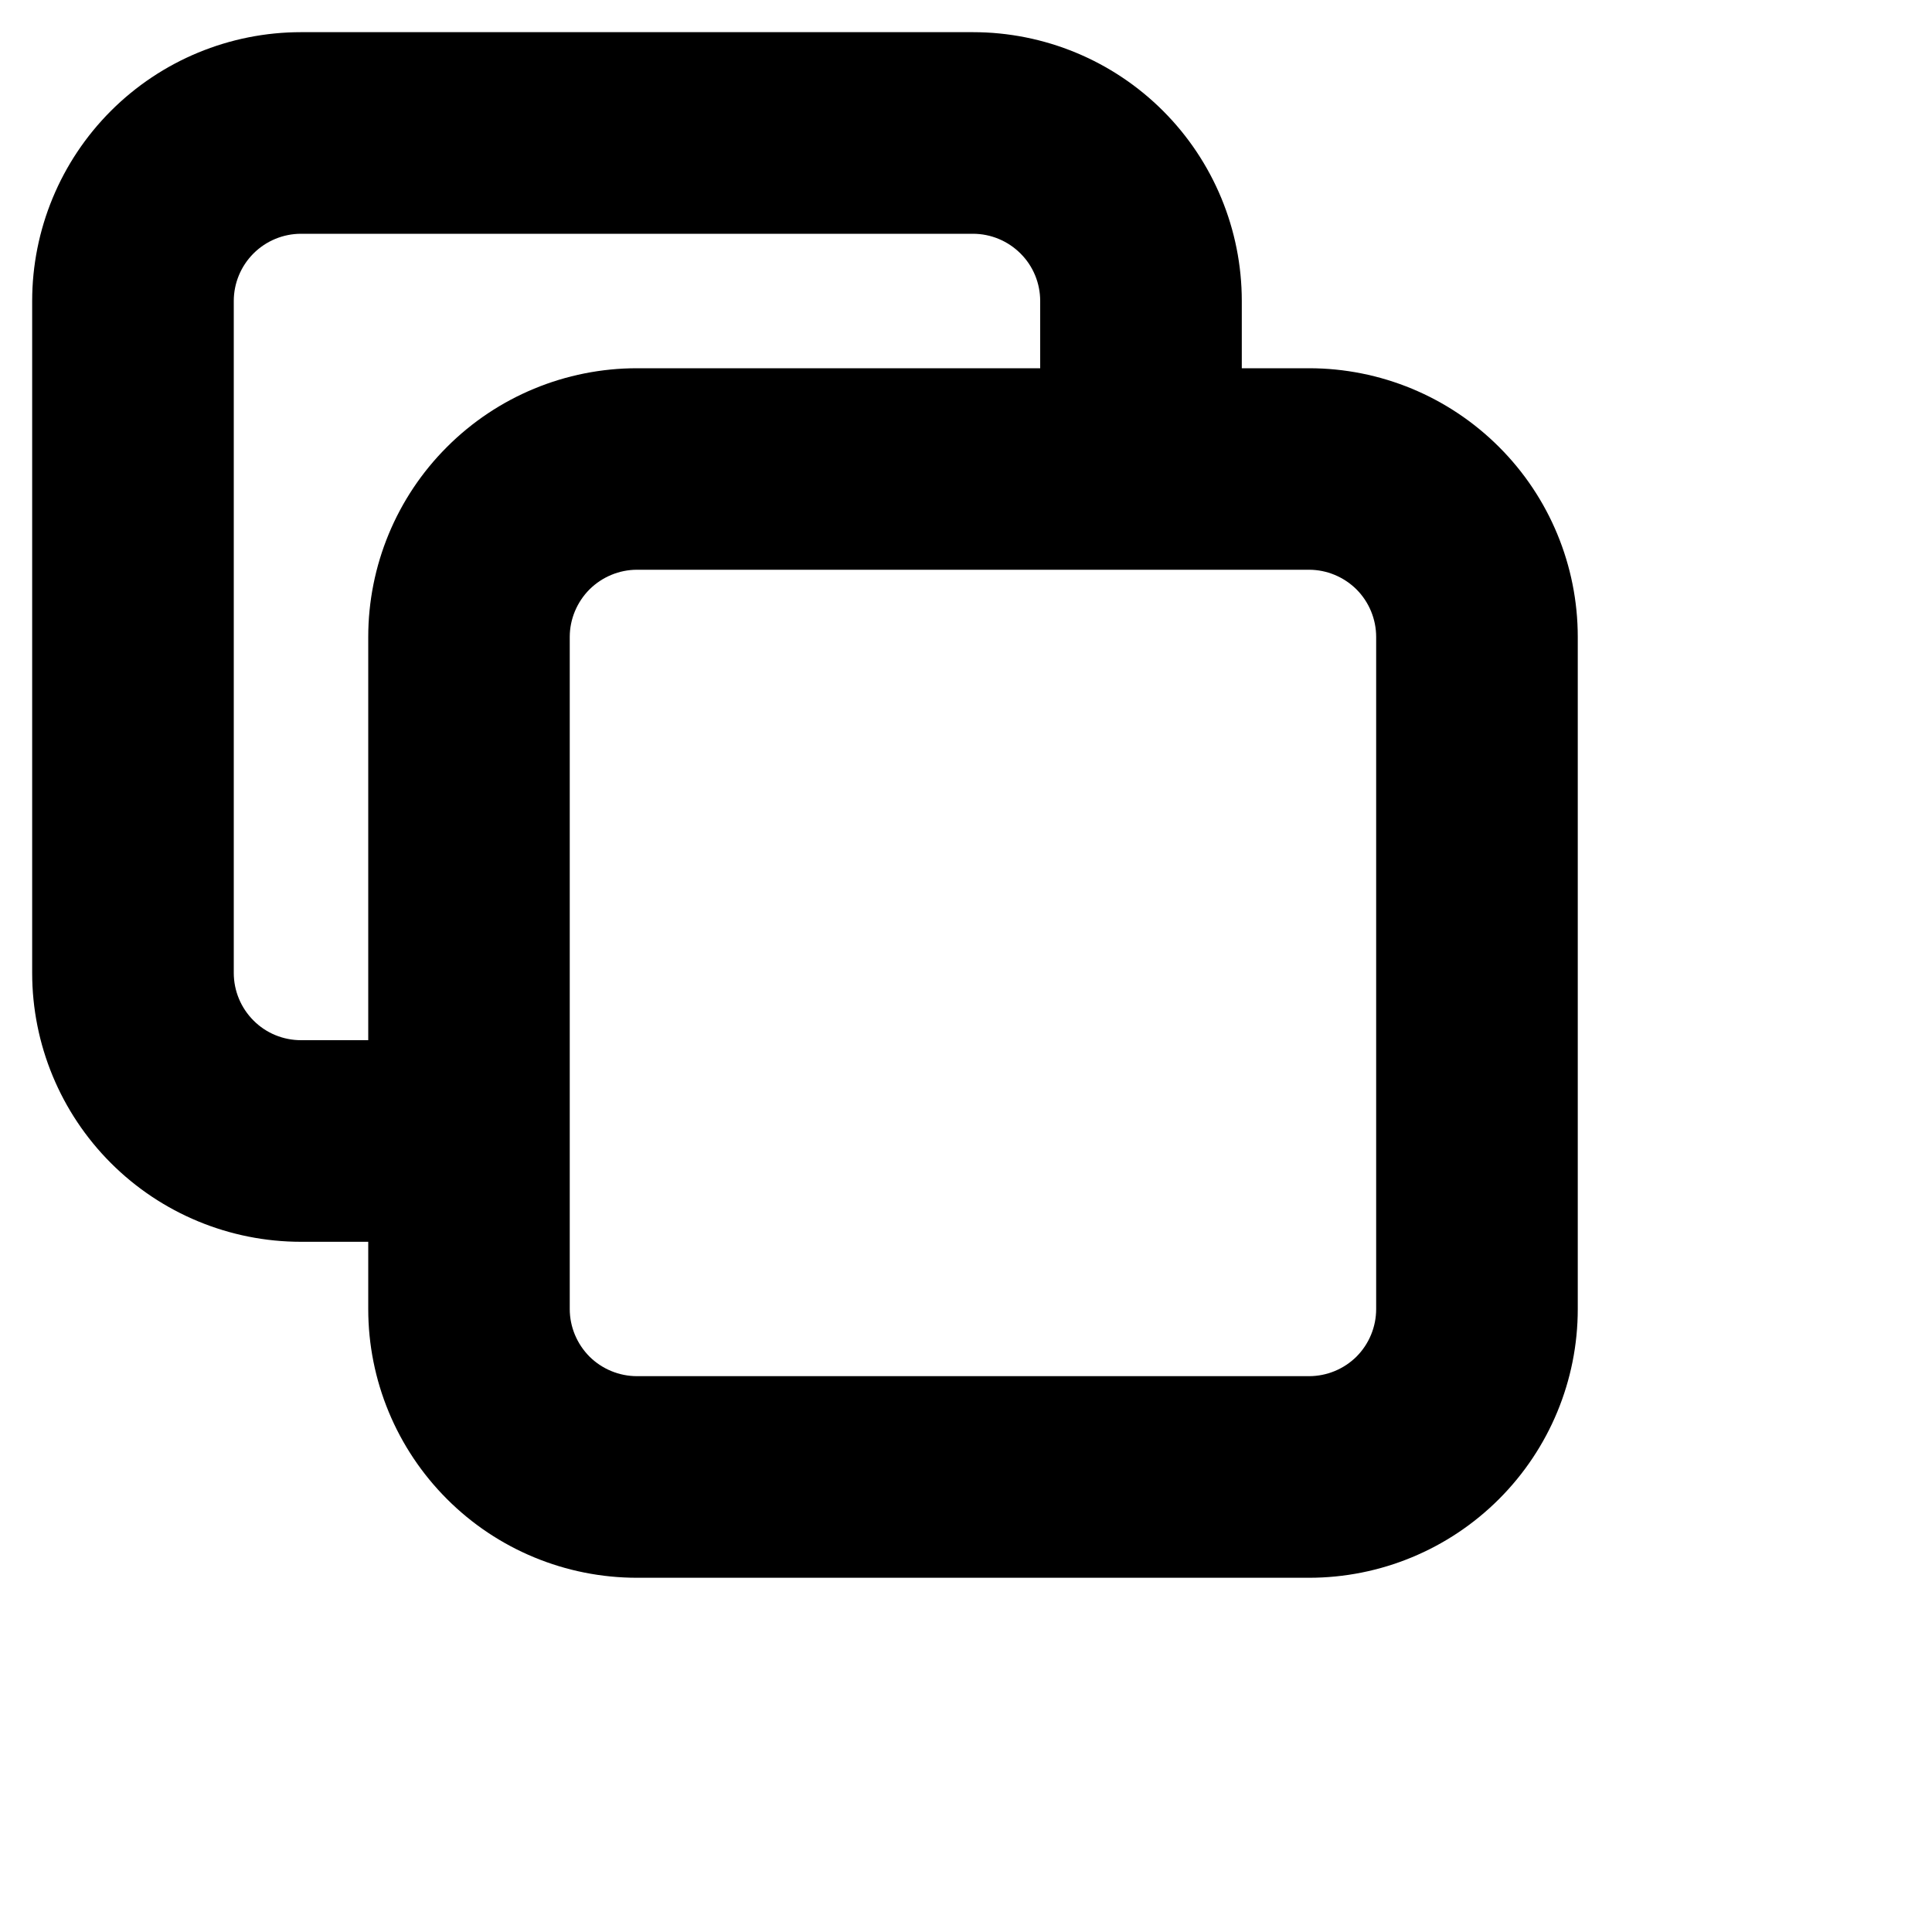
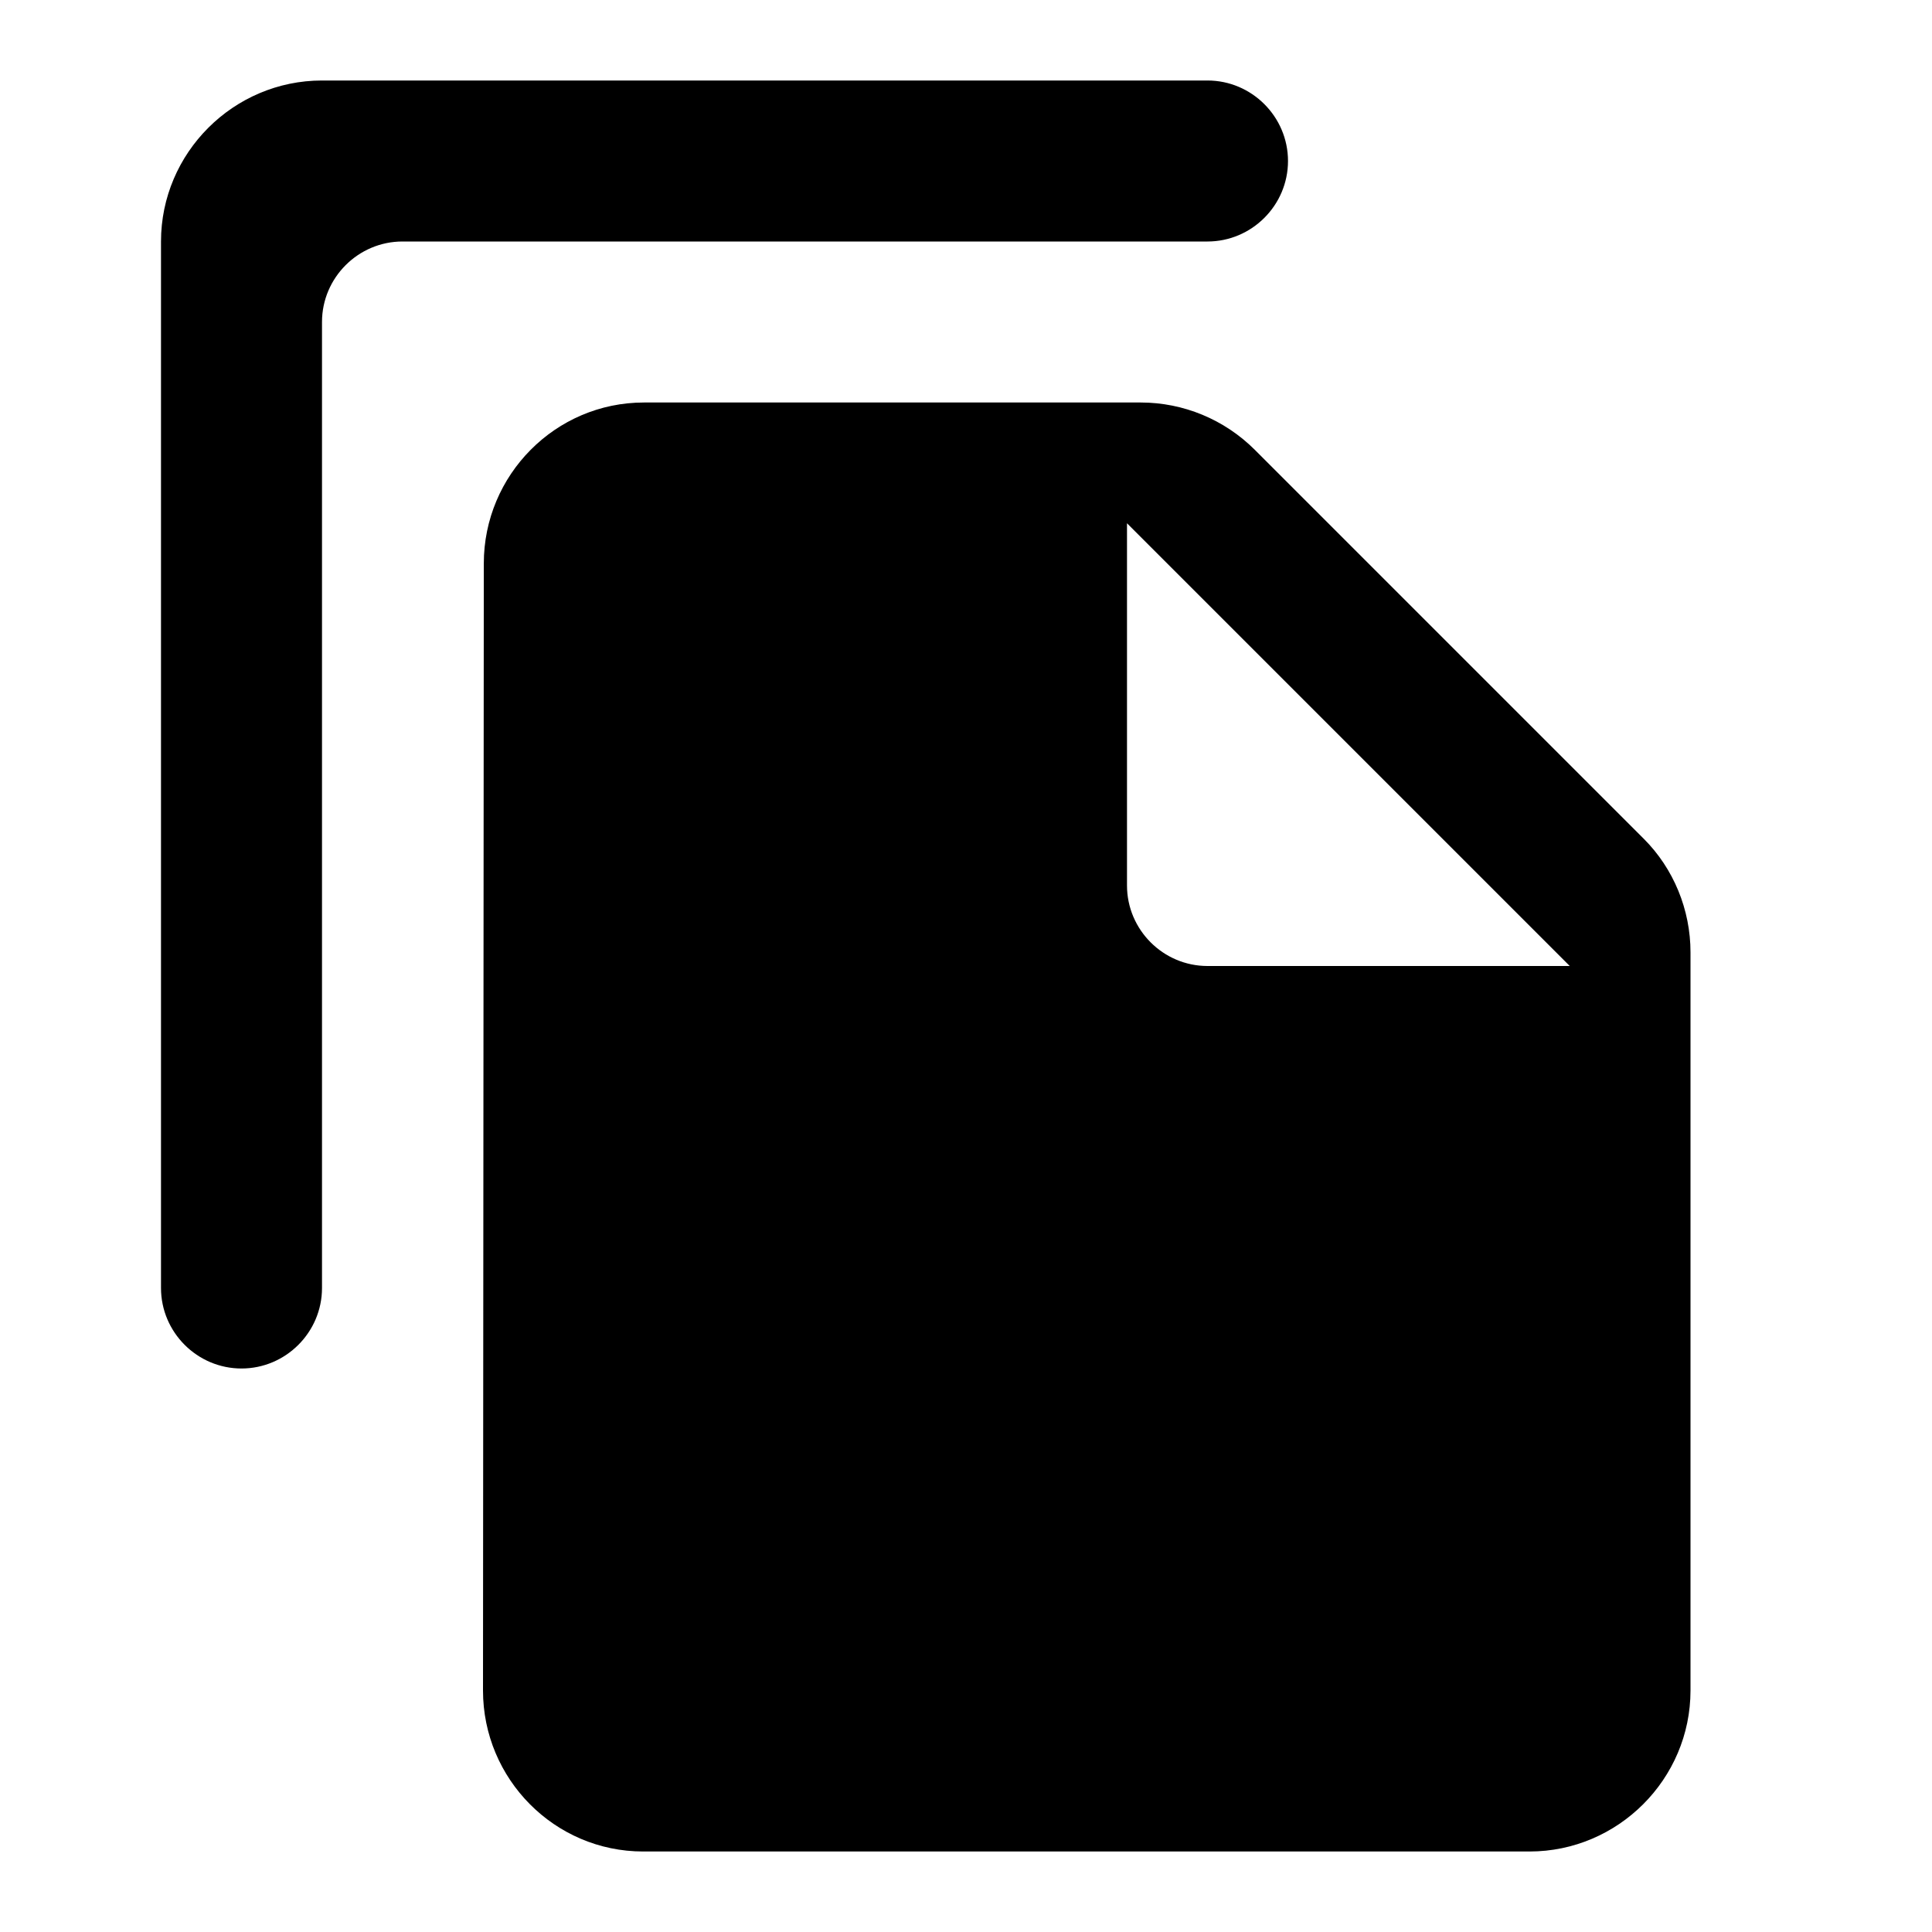
- <svg xmlns="http://www.w3.org/2000/svg" width="20" height="20" viewBox="0 0 20 20">
-   <path fill-rule="evenodd" clip-rule="evenodd" d="M3.116 2.42C2.931 2.42 2.754 2.494 2.624 2.624C2.494 2.754 2.42 2.931 2.42 3.116V10.072C2.42 10.257 2.494 10.434 2.624 10.564C2.754 10.695 2.931 10.768 3.116 10.768H3.812V6.594C3.812 5.856 4.105 5.148 4.627 4.627C5.148 4.105 5.856 3.812 6.594 3.812H10.768V3.116C10.768 2.931 10.695 2.754 10.564 2.624C10.434 2.494 10.257 2.42 10.072 2.42H3.116ZM12.855 3.812V3.116C12.855 2.378 12.562 1.67 12.04 1.148C11.518 0.626 10.81 0.333 10.072 0.333H3.116C2.378 0.333 1.67 0.626 1.148 1.148C0.626 1.67 0.333 2.378 0.333 3.116V10.072C0.333 10.81 0.626 11.518 1.148 12.04C1.67 12.562 2.378 12.855 3.116 12.855H3.812V13.551C3.812 14.289 4.105 14.996 4.627 15.518C5.148 16.04 5.856 16.333 6.594 16.333H13.551C14.289 16.333 14.996 16.04 15.518 15.518C16.04 14.996 16.333 14.289 16.333 13.551V6.594C16.333 5.856 16.04 5.148 15.518 4.627C14.996 4.105 14.289 3.812 13.551 3.812H12.855ZM6.594 5.898C6.41 5.898 6.233 5.972 6.102 6.102C5.972 6.233 5.898 6.41 5.898 6.594V13.551C5.898 13.735 5.972 13.912 6.102 14.043C6.233 14.173 6.41 14.246 6.594 14.246H13.551C13.735 14.246 13.912 14.173 14.043 14.043C14.173 13.912 14.246 13.735 14.246 13.551V6.594C14.246 6.41 14.173 6.233 14.043 6.102C13.912 5.972 13.735 5.898 13.551 5.898H6.594Z" />
+ <svg xmlns="http://www.w3.org/2000/svg" width="24" height="24" viewBox="0 0 24 24">
+   <path d="M15 1H4c-1.1 0-2 .9-2 2v13c0 .55.45 1 1 1s1-.45 1-1V4c0-.55.45-1 1-1h10c.55 0 1-.45 1-1s-.45-1-1-1zm.59 4.59l4.83 4.83c.37.37.58.88.58 1.41V21c0 1.1-.9 2-2 2H7.99C6.89 23 6 22.1 6 21l.01-14c0-1.1.89-2 1.99-2h6.17c.53 0 1.04.21 1.42.59zM15 12h4.5L14 6.5V11c0 .55.45 1 1 1z" />
</svg>
